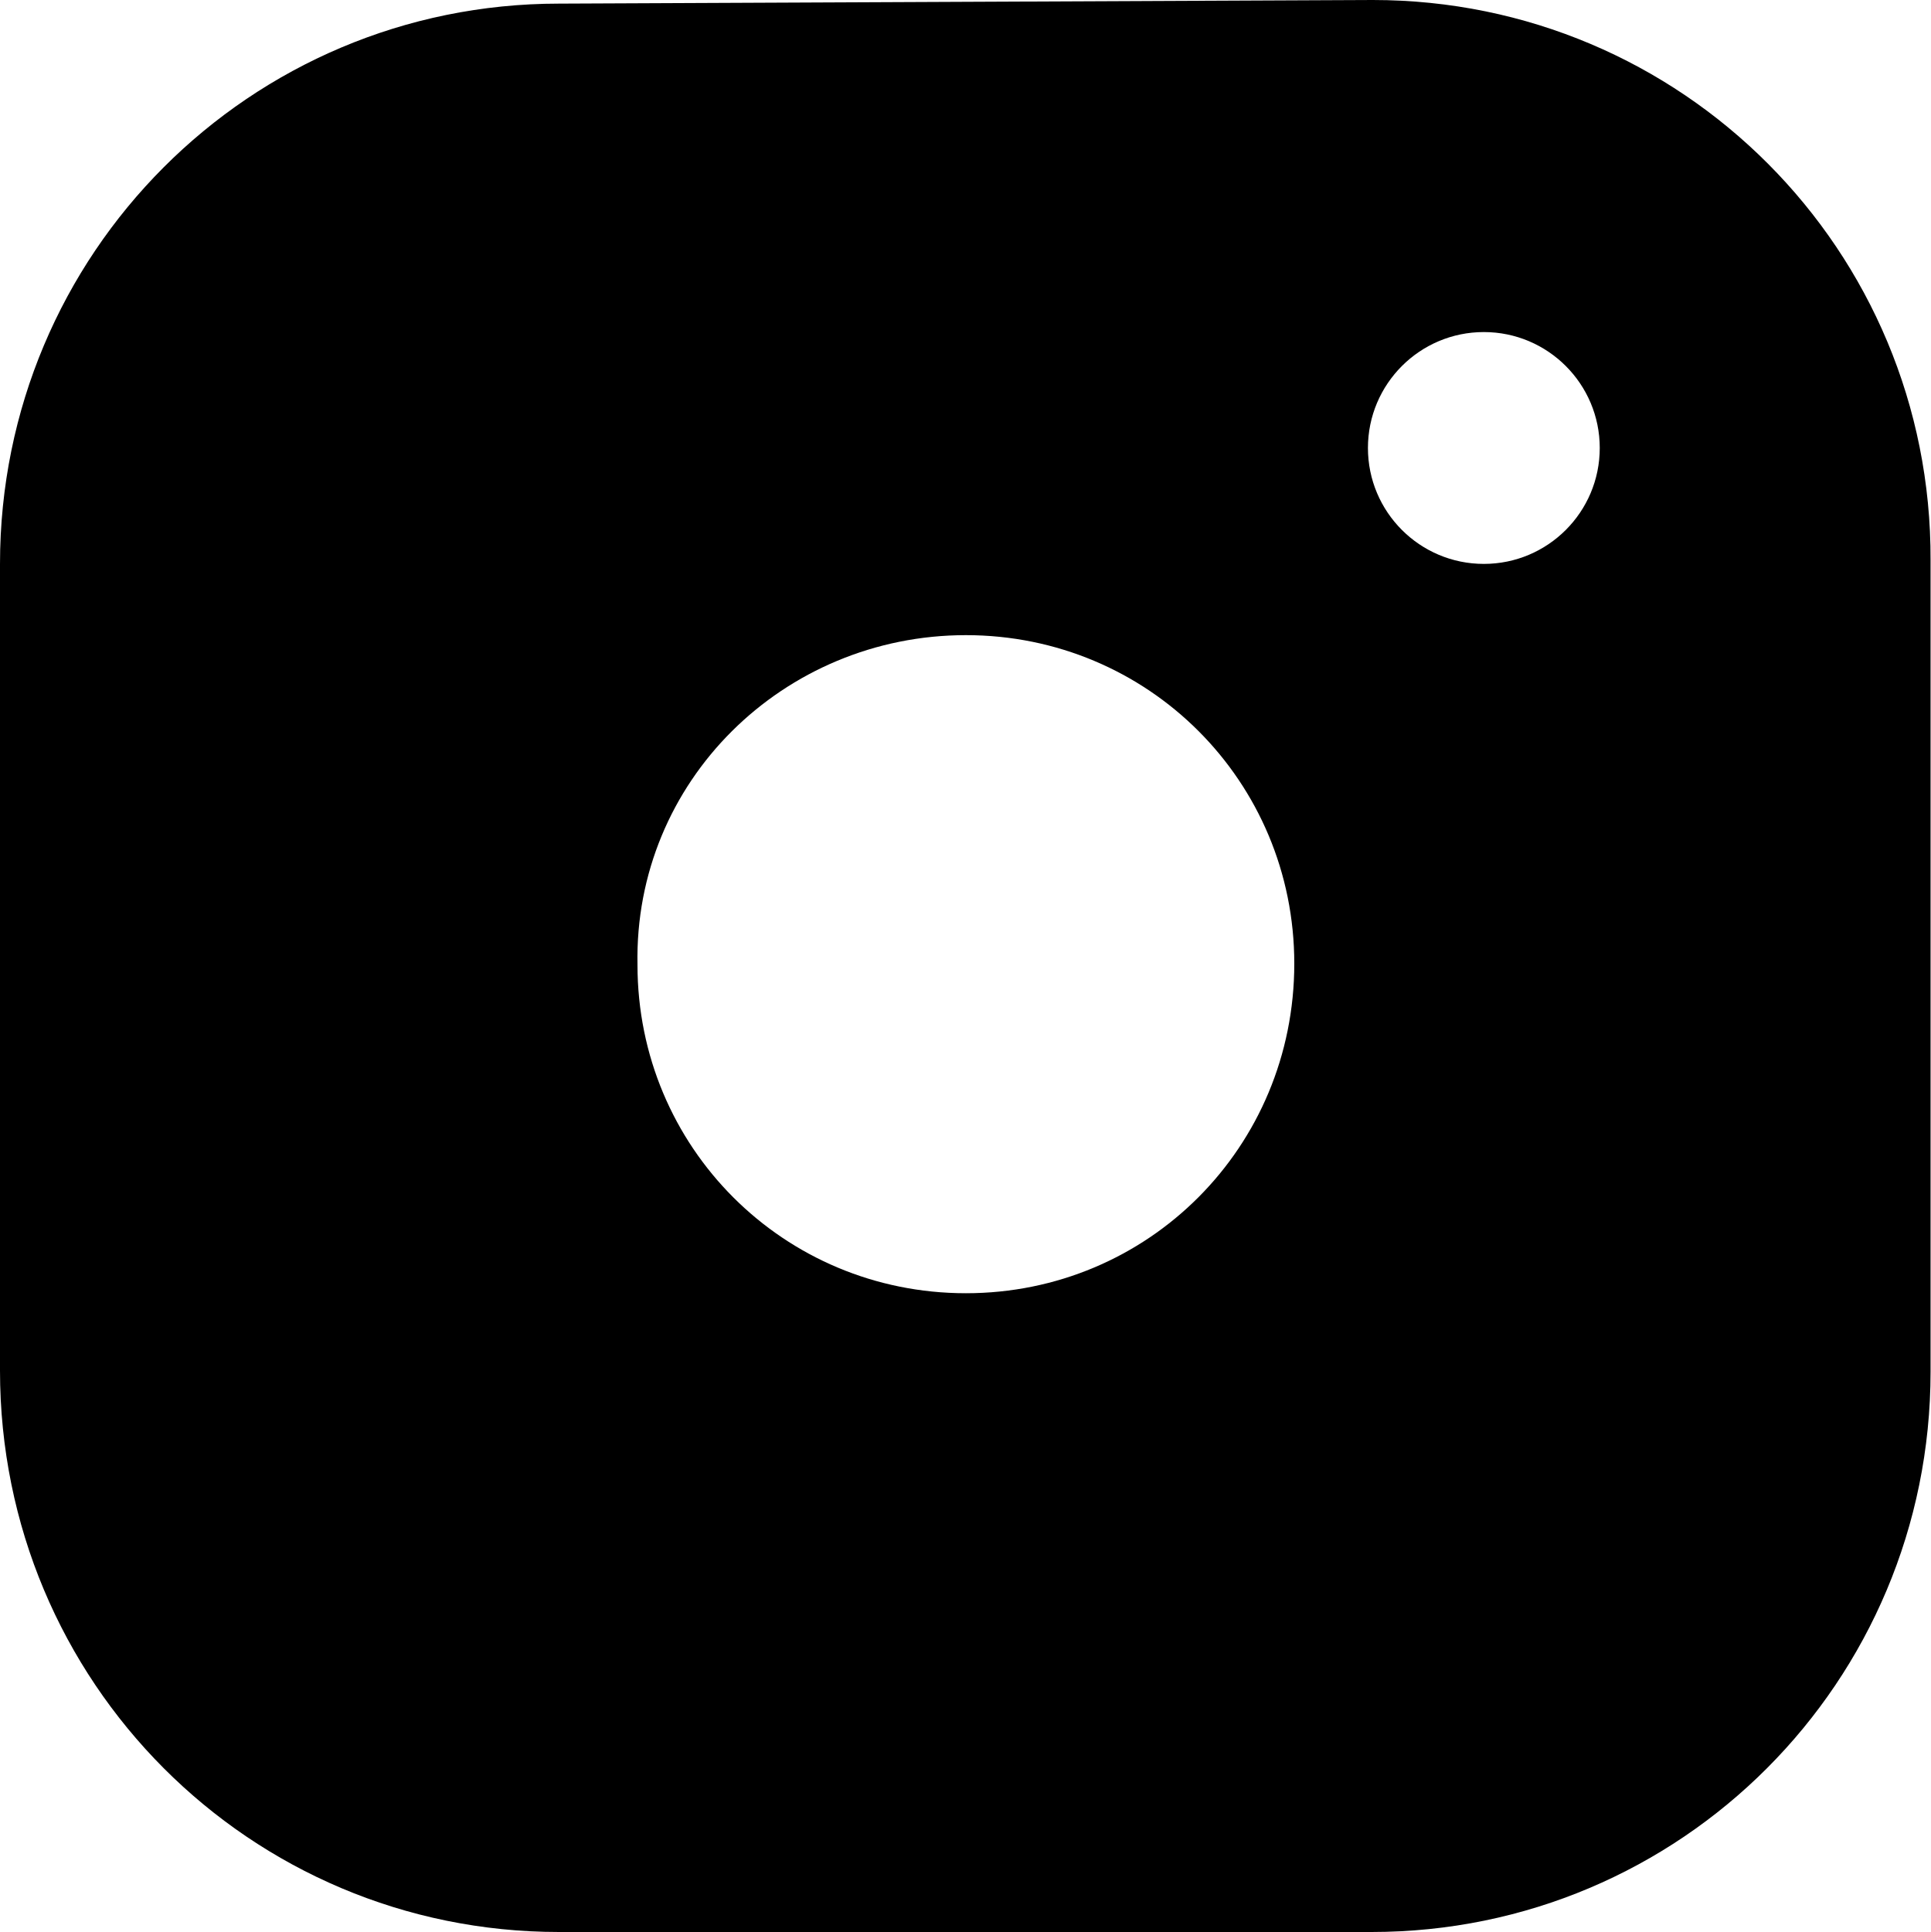
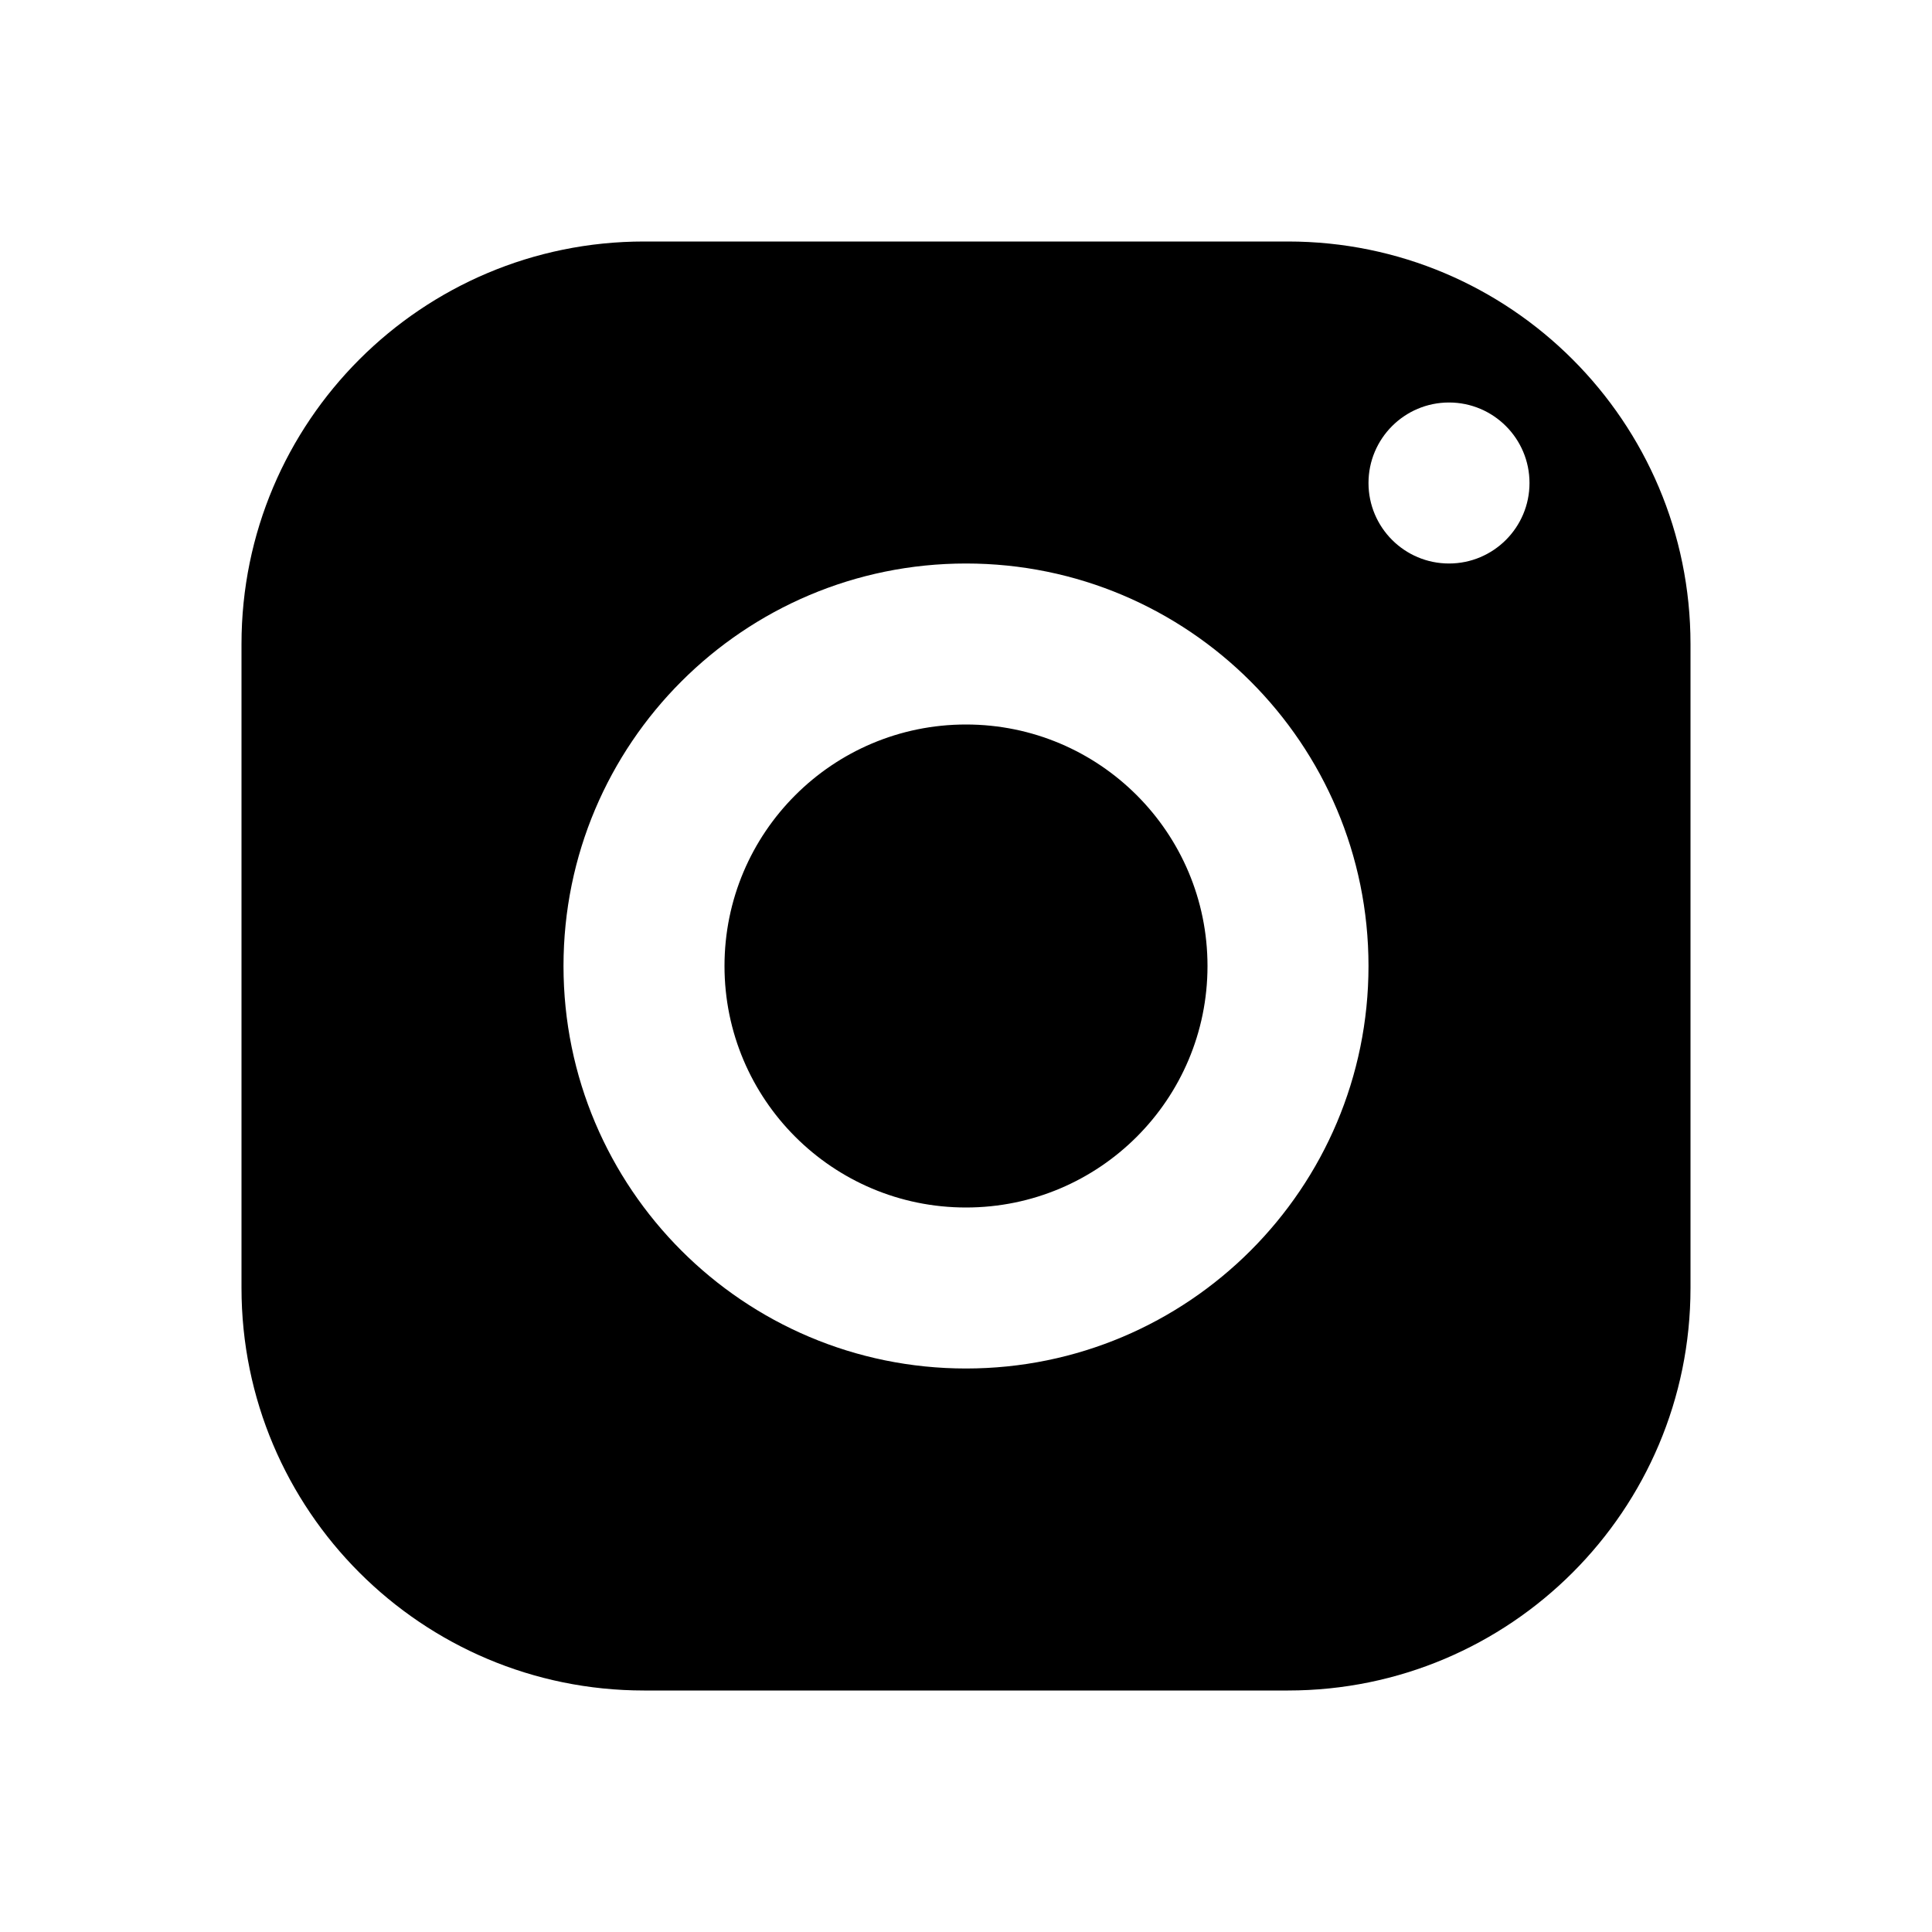
- <svg>
-   <path d="M11.37 0L4.63 0.03C2.07 0.03 0 2.1 0 4.67V11.35C0 13.93 2.07 16 4.63 16H11.36C13.92 16 15.99 13.93 15.99 11.36V4.64C16 2.07 13.93 0 11.37 0ZM8 10.71C6.49 10.71 5.28 9.5 5.28 7.99C5.25 6.47 6.49 5.26 8 5.26C9.51 5.26 10.72 6.47 10.72 7.98C10.72 9.5 9.51 10.71 8 10.71ZM12.29 4.67C11.76 4.67 11.33 4.24 11.33 3.71C11.33 3.18 11.76 2.75 12.29 2.75C12.82 2.75 13.25 3.18 13.25 3.71C13.25 4.24 12.82 4.67 12.29 4.67Z" fill="currentColor" />
+ <svg xmlns="http://www.w3.org/2000/svg" viewBox="0 0 24 24" width="24px" height="24px">
+   <path d="M 8 3 C 5.239 3 3 5.239 3 8 L 3 16 C 3 18.761 5.239 21 8 21 L 16 21 C 18.761 21 21 18.761 21 16 L 21 8 C 21 5.239 18.761 3 16 3 L 8 3 z M 18 5 C 18.552 5 19 5.448 19 6 C 19 6.552 18.552 7 18 7 C 17.448 7 17 6.552 17 6 C 17 5.448 17.448 5 18 5 z M 12 7 C 14.761 7 17 9.239 17 12 C 17 14.761 14.761 17 12 17 C 9.239 17 7 14.761 7 12 C 7 9.239 9.239 7 12 7 z M 12 9 A 3 3 0 0 0 9 12 A 3 3 0 0 0 12 15 A 3 3 0 0 0 15 12 A 3 3 0 0 0 12 9 z" />
</svg>
